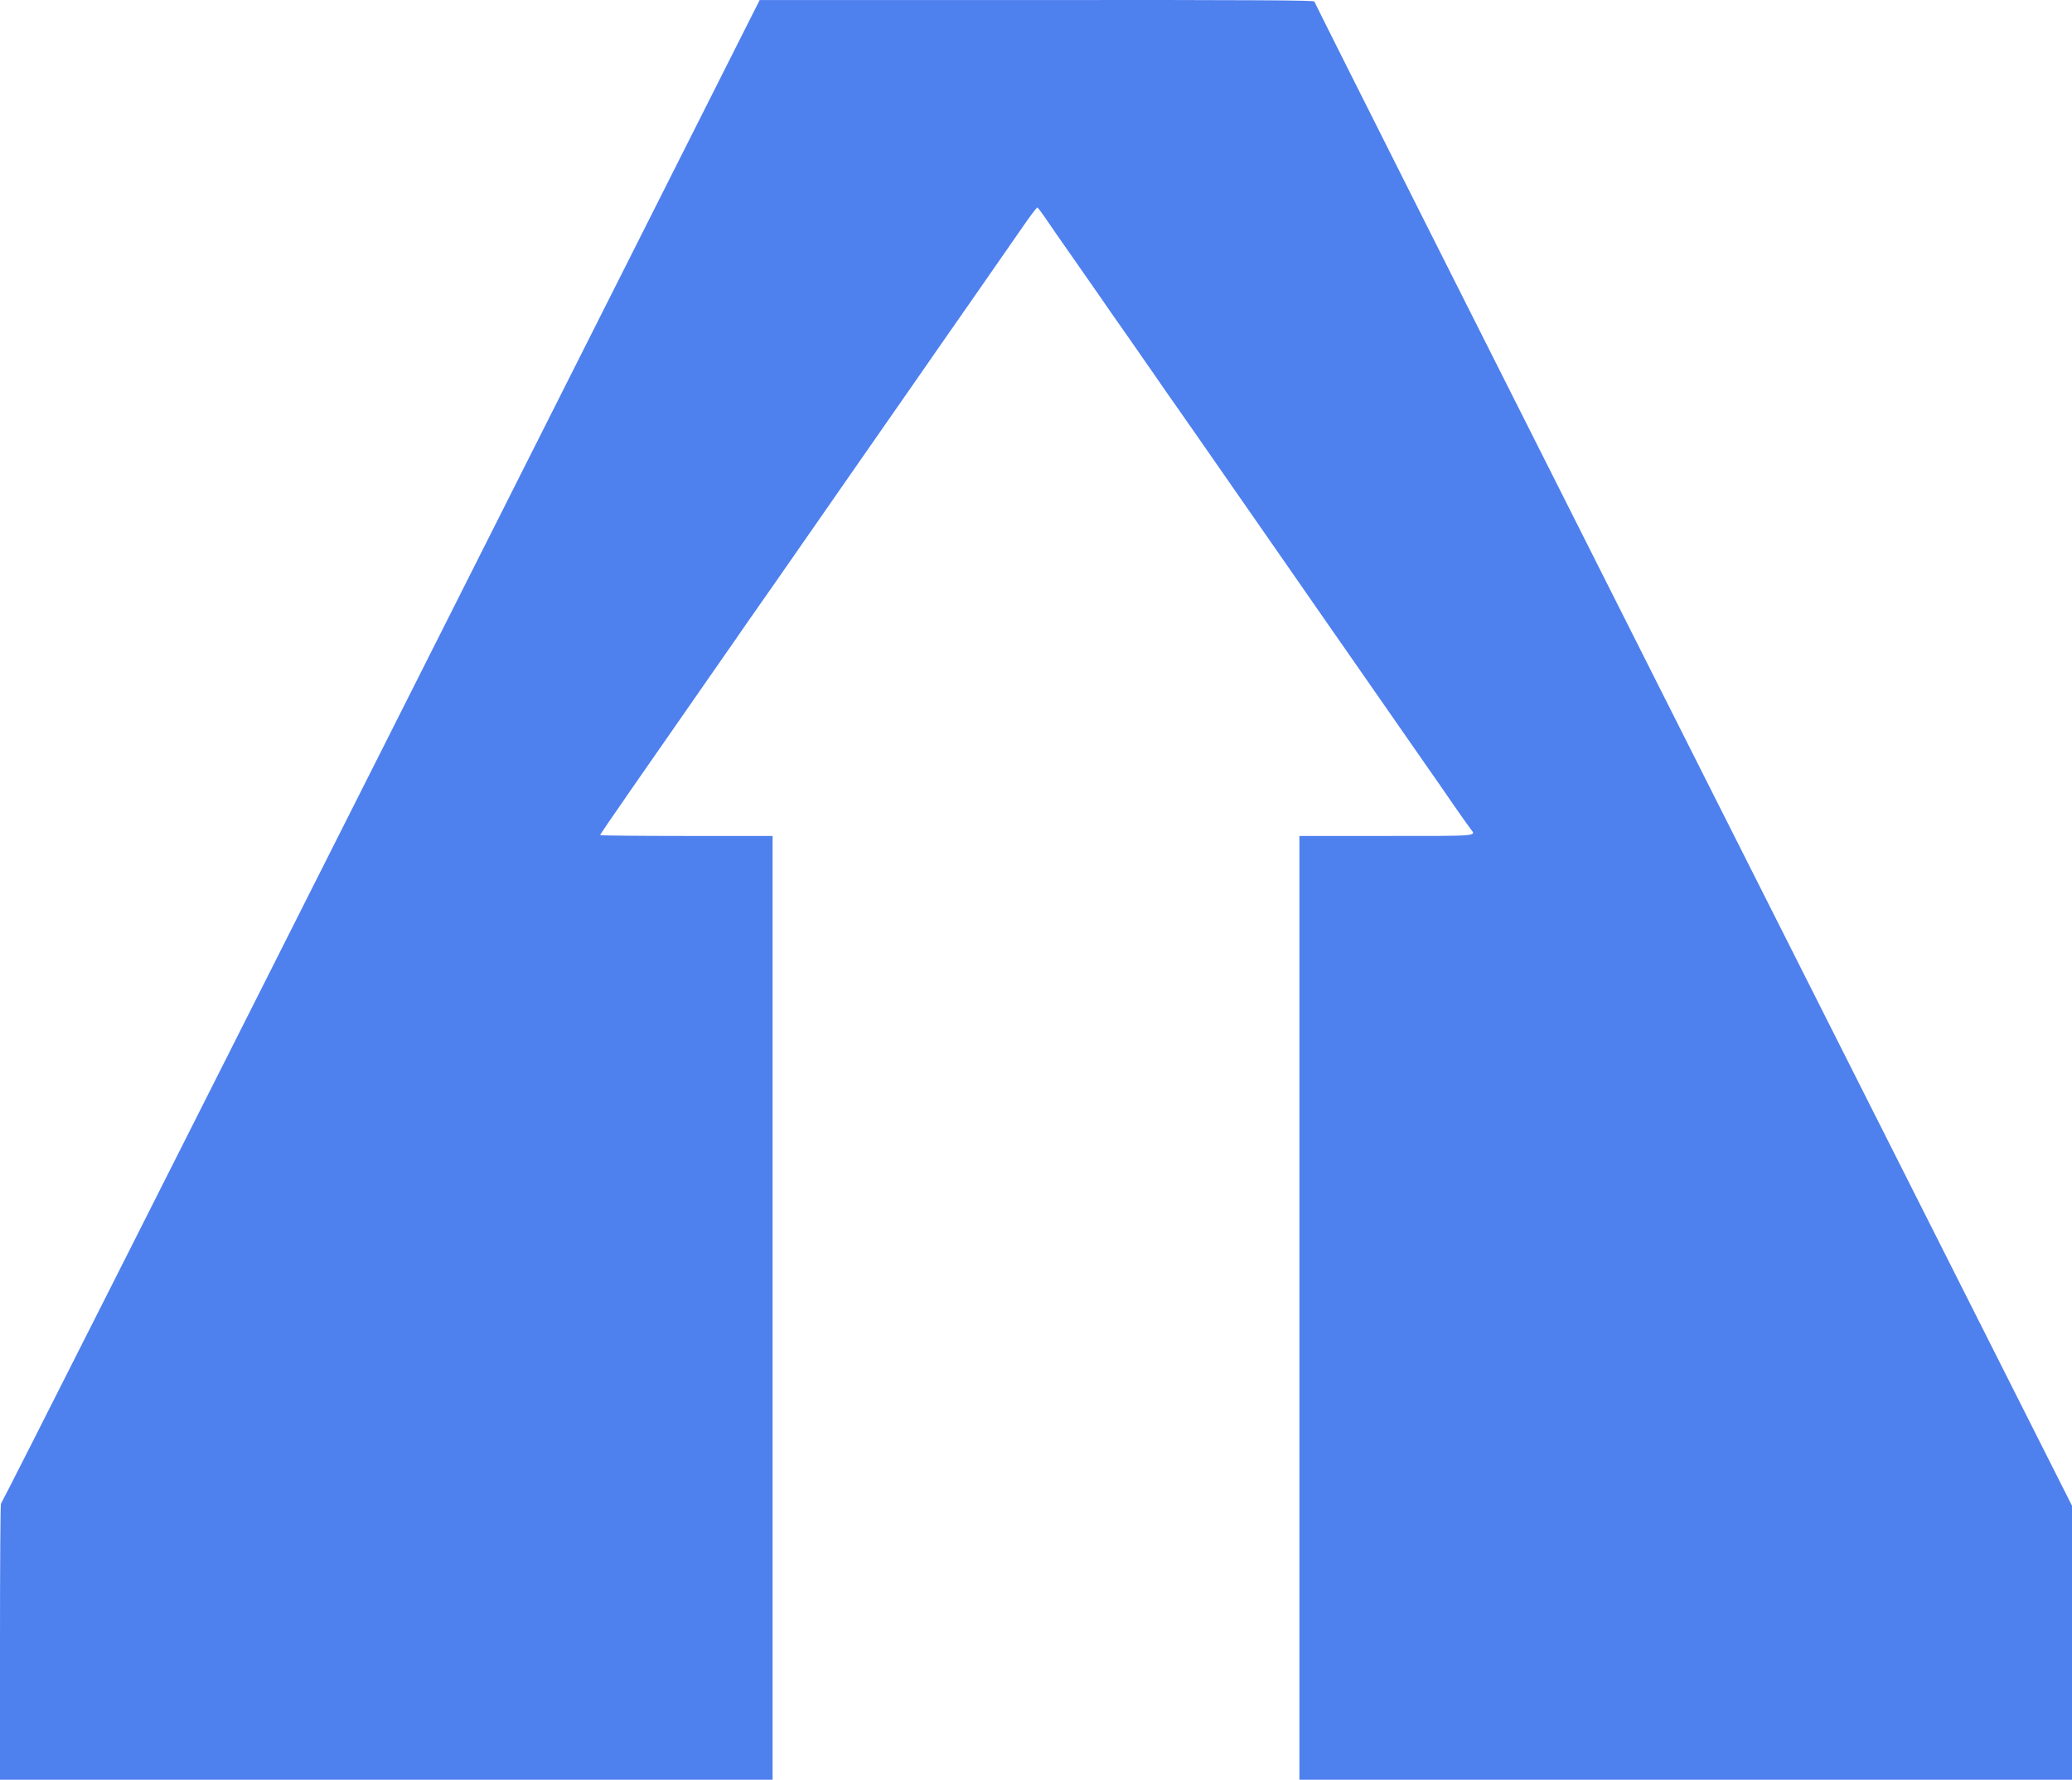
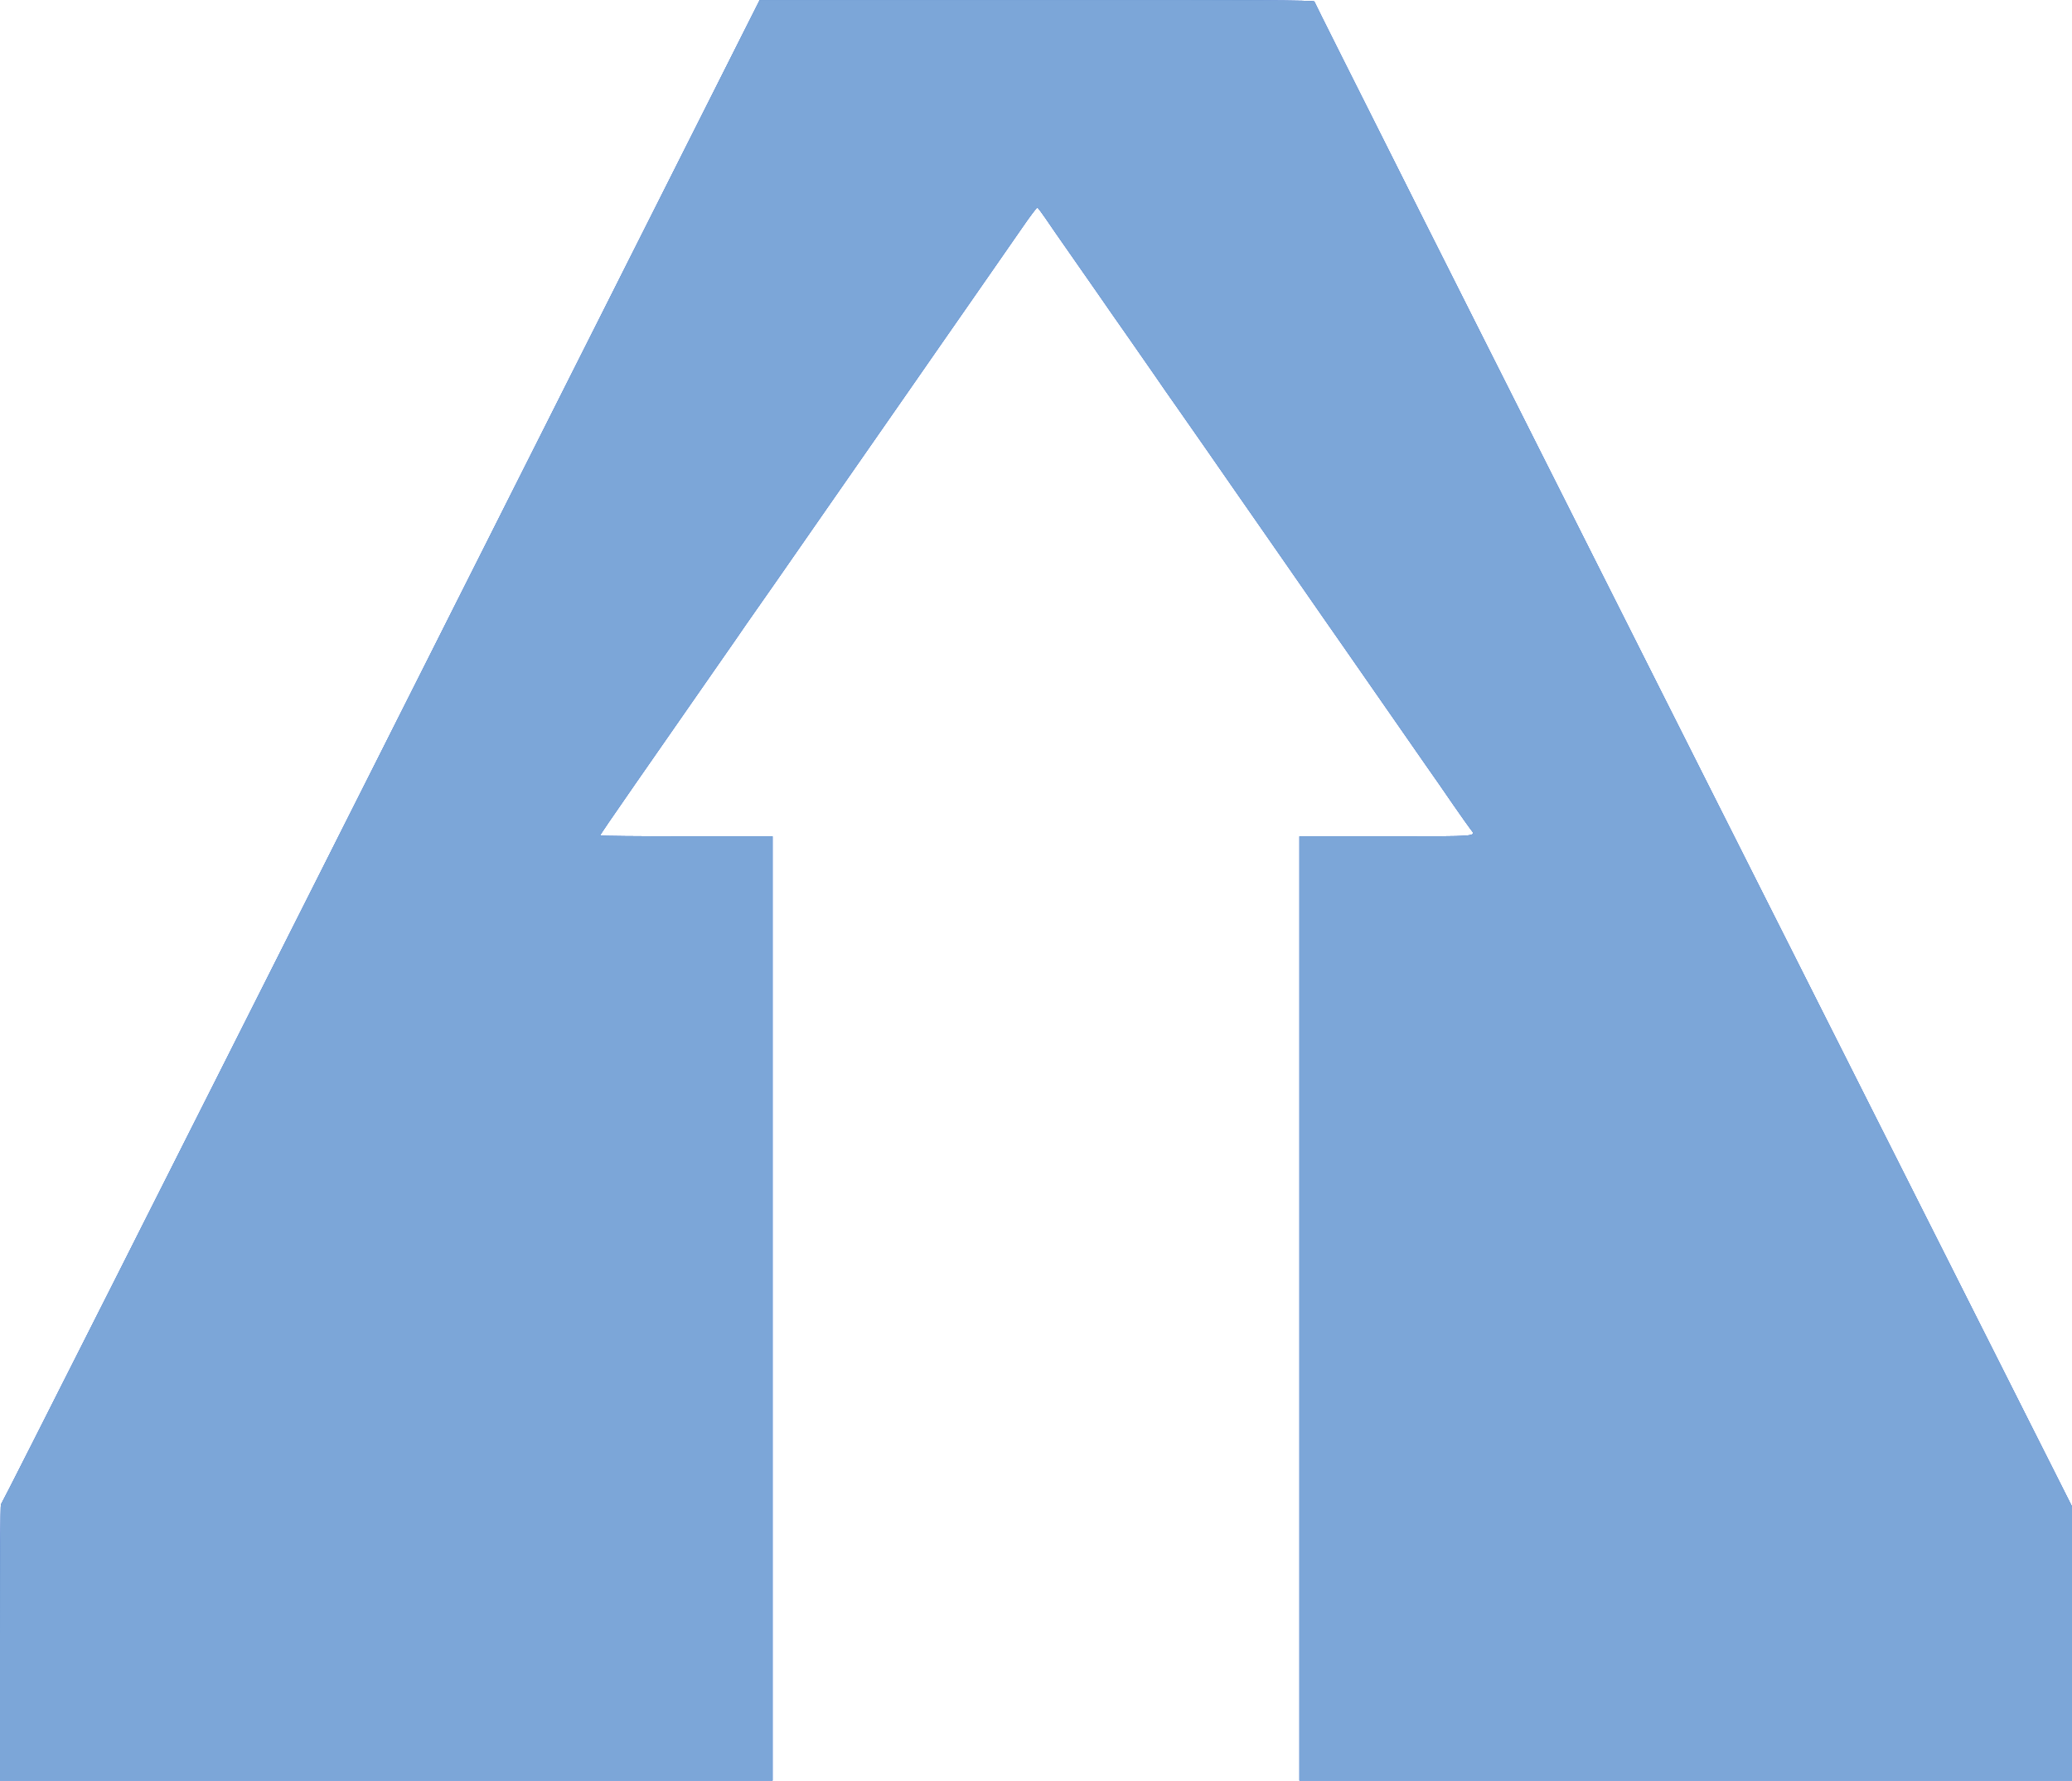
- <svg xmlns="http://www.w3.org/2000/svg" width="298" height="256" viewBox="0 0 298 256" fill="none">
-   <path d="M189.033 0.217C189.033 0.352 213.56 49.096 243.516 108.529L298 216.591V236.286V256H242.442H186.885V188.123V120.246H199.383C212.916 120.246 212.33 120.304 211.49 119.219C211.275 118.948 210.143 117.341 208.971 115.656C207.819 113.971 206.081 111.454 205.104 110.079C202.8 106.748 199.949 102.662 197.293 98.847C196.121 97.142 194.286 94.528 193.251 93.037C191.513 90.539 189.775 88.06 185.322 81.63C184.405 80.314 182.647 77.796 181.417 76.014C180.187 74.252 178.468 71.773 177.589 70.514C174.933 66.68 171.809 62.187 169.544 58.953C168.333 57.249 166.79 55.022 166.107 54.015C165.404 53.008 163.646 50.471 162.201 48.399C160.736 46.327 158.803 43.538 157.885 42.202C156.948 40.865 155.112 38.212 153.765 36.295C152.417 34.378 150.875 32.151 150.347 31.357C149.801 30.563 149.293 29.885 149.195 29.846C149.117 29.808 148.121 31.124 147.008 32.751C145.875 34.378 144.177 36.837 143.2 38.232C142.243 39.607 140.564 42.027 139.47 43.596C138.377 45.184 136.58 47.74 135.486 49.309C134.393 50.897 132.753 53.26 131.815 54.596C127.207 61.219 124.922 64.511 123.281 66.854C122.305 68.268 120.567 70.766 119.415 72.412C116.72 76.305 115.158 78.551 111.604 83.644C110.002 85.93 108.069 88.699 107.307 89.783C106.565 90.887 105.042 93.056 103.948 94.625C102.855 96.213 101.097 98.73 100.043 100.241C98.246 102.817 95.434 106.864 91.314 112.79C87.935 117.651 86.314 120.033 86.314 120.13C86.314 120.188 91.9 120.246 98.715 120.246H111.115V188.123V256H55.558H0V236.15C0 225.228 0.059 216.3 0.137 216.3C0.234 216.3 24.801 167.634 54.776 108.142L109.26 0.004H149.137C180.929 -0.016 189.033 0.042 189.033 0.217Z" fill="#4E80EE" />
+ <svg xmlns="http://www.w3.org/2000/svg" width="64" height="55" viewBox="0 0 64 55" fill="none">
+   <path d="M40.598 0.047C40.598 0.076 45.865 10.548 52.299 23.317L64 46.533V50.764V55H52.068H40.136V40.417V25.834H42.82C45.727 25.834 45.601 25.846 45.421 25.613C45.375 25.555 45.131 25.21 44.88 24.848C44.632 24.486 44.259 23.945 44.049 23.65C43.554 22.934 42.942 22.056 42.372 21.237C42.12 20.87 41.726 20.309 41.504 19.988C41.13 19.452 40.757 18.919 39.801 17.538C39.604 17.255 39.226 16.714 38.962 16.331C38.698 15.953 38.329 15.42 38.14 15.15C37.57 14.326 36.899 13.361 36.412 12.666C36.152 12.3 35.821 11.821 35.674 11.605C35.523 11.388 35.145 10.843 34.835 10.398C34.521 9.953 34.105 9.354 33.908 9.067C33.707 8.78 33.313 8.21 33.023 7.798C32.734 7.386 32.403 6.907 32.289 6.737C32.172 6.566 32.063 6.421 32.042 6.412C32.025 6.404 31.811 6.687 31.572 7.036C31.329 7.386 30.964 7.914 30.754 8.214C30.549 8.509 30.188 9.029 29.953 9.366C29.718 9.707 29.333 10.257 29.098 10.594C28.863 10.935 28.511 11.443 28.309 11.73C27.32 13.152 26.829 13.86 26.477 14.363C26.267 14.667 25.894 15.204 25.646 15.557C25.067 16.394 24.732 16.876 23.968 17.971C23.625 18.461 23.209 19.056 23.046 19.289C22.887 19.527 22.559 19.992 22.325 20.33C22.09 20.671 21.712 21.212 21.486 21.536C21.1 22.09 20.496 22.959 19.611 24.232C18.885 25.276 18.537 25.788 18.537 25.809C18.537 25.822 19.737 25.834 21.201 25.834H23.864V40.417V55H11.932H0V50.735C0 48.389 0.013 46.471 0.029 46.471C0.05 46.471 5.326 36.015 11.764 23.234L23.465 0.001H32.029C38.857 -0.003 40.598 0.009 40.598 0.047Z" fill="#4E80EE" />
+   <path d="M40.598 0.047C40.598 0.076 45.865 10.548 52.299 23.317L64 46.533V50.764V55H52.068H40.136V40.417V25.834H42.82C45.727 25.834 45.601 25.846 45.421 25.613C45.375 25.555 45.131 25.21 44.88 24.848C44.632 24.486 44.259 23.945 44.049 23.65C43.554 22.934 42.942 22.056 42.372 21.237C42.12 20.87 41.726 20.309 41.504 19.988C41.13 19.452 40.757 18.919 39.801 17.538C39.604 17.255 39.226 16.714 38.962 16.331C38.698 15.953 38.329 15.42 38.14 15.15C37.57 14.326 36.899 13.361 36.412 12.666C36.152 12.3 35.821 11.821 35.674 11.605C35.523 11.388 35.145 10.843 34.835 10.398C34.521 9.953 34.105 9.354 33.908 9.067C33.707 8.78 33.313 8.21 33.023 7.798C32.734 7.386 32.403 6.907 32.289 6.737C32.172 6.566 32.063 6.421 32.042 6.412C32.025 6.404 31.811 6.687 31.572 7.036C31.329 7.386 30.964 7.914 30.754 8.214C30.549 8.509 30.188 9.029 29.953 9.366C29.718 9.707 29.333 10.257 29.098 10.594C28.863 10.935 28.511 11.443 28.309 11.73C27.32 13.152 26.829 13.86 26.477 14.363C26.267 14.667 25.894 15.204 25.646 15.557C25.067 16.394 24.732 16.876 23.968 17.971C23.625 18.461 23.209 19.056 23.046 19.289C22.887 19.527 22.559 19.992 22.325 20.33C22.09 20.671 21.712 21.212 21.486 21.536C21.1 22.09 20.496 22.959 19.611 24.232C18.885 25.276 18.537 25.788 18.537 25.809C18.537 25.822 19.737 25.834 21.201 25.834H23.864V40.417V55H11.932H0V50.735C0 48.389 0.013 46.471 0.029 46.471C0.05 46.471 5.326 36.015 11.764 23.234L23.465 0.001H32.029C38.857 -0.003 40.598 0.009 40.598 0.047Z" fill="#5A86C3" />
+   <path d="M40.598 0.047C40.598 0.076 45.865 10.548 52.299 23.317L64 46.533V50.764V55H52.068H40.136V40.417V25.834H42.82C45.727 25.834 45.601 25.846 45.421 25.613C45.375 25.555 45.131 25.21 44.88 24.848C44.632 24.486 44.259 23.945 44.049 23.65C43.554 22.934 42.942 22.056 42.372 21.237C42.12 20.87 41.726 20.309 41.504 19.988C41.13 19.452 40.757 18.919 39.801 17.538C39.604 17.255 39.226 16.714 38.962 16.331C38.698 15.953 38.329 15.42 38.14 15.15C37.57 14.326 36.899 13.361 36.412 12.666C36.152 12.3 35.821 11.821 35.674 11.605C35.523 11.388 35.145 10.843 34.835 10.398C34.521 9.953 34.105 9.354 33.908 9.067C33.707 8.78 33.313 8.21 33.023 7.798C32.734 7.386 32.403 6.907 32.289 6.737C32.172 6.566 32.063 6.421 32.042 6.412C32.025 6.404 31.811 6.687 31.572 7.036C31.329 7.386 30.964 7.914 30.754 8.214C30.549 8.509 30.188 9.029 29.953 9.366C29.718 9.707 29.333 10.257 29.098 10.594C28.863 10.935 28.511 11.443 28.309 11.73C27.32 13.152 26.829 13.86 26.477 14.363C26.267 14.667 25.894 15.204 25.646 15.557C25.067 16.394 24.732 16.876 23.968 17.971C23.625 18.461 23.209 19.056 23.046 19.289C22.887 19.527 22.559 19.992 22.325 20.33C22.09 20.671 21.712 21.212 21.486 21.536C21.1 22.09 20.496 22.959 19.611 24.232C18.885 25.276 18.537 25.788 18.537 25.809C18.537 25.822 19.737 25.834 21.201 25.834H23.864V40.417V55H11.932H0V50.735C0 48.389 0.013 46.471 0.029 46.471C0.05 46.471 5.326 36.015 11.764 23.234L23.465 0.001H32.029C38.857 -0.003 40.598 0.009 40.598 0.047Z" fill="#7CA6D8" />
</svg>
